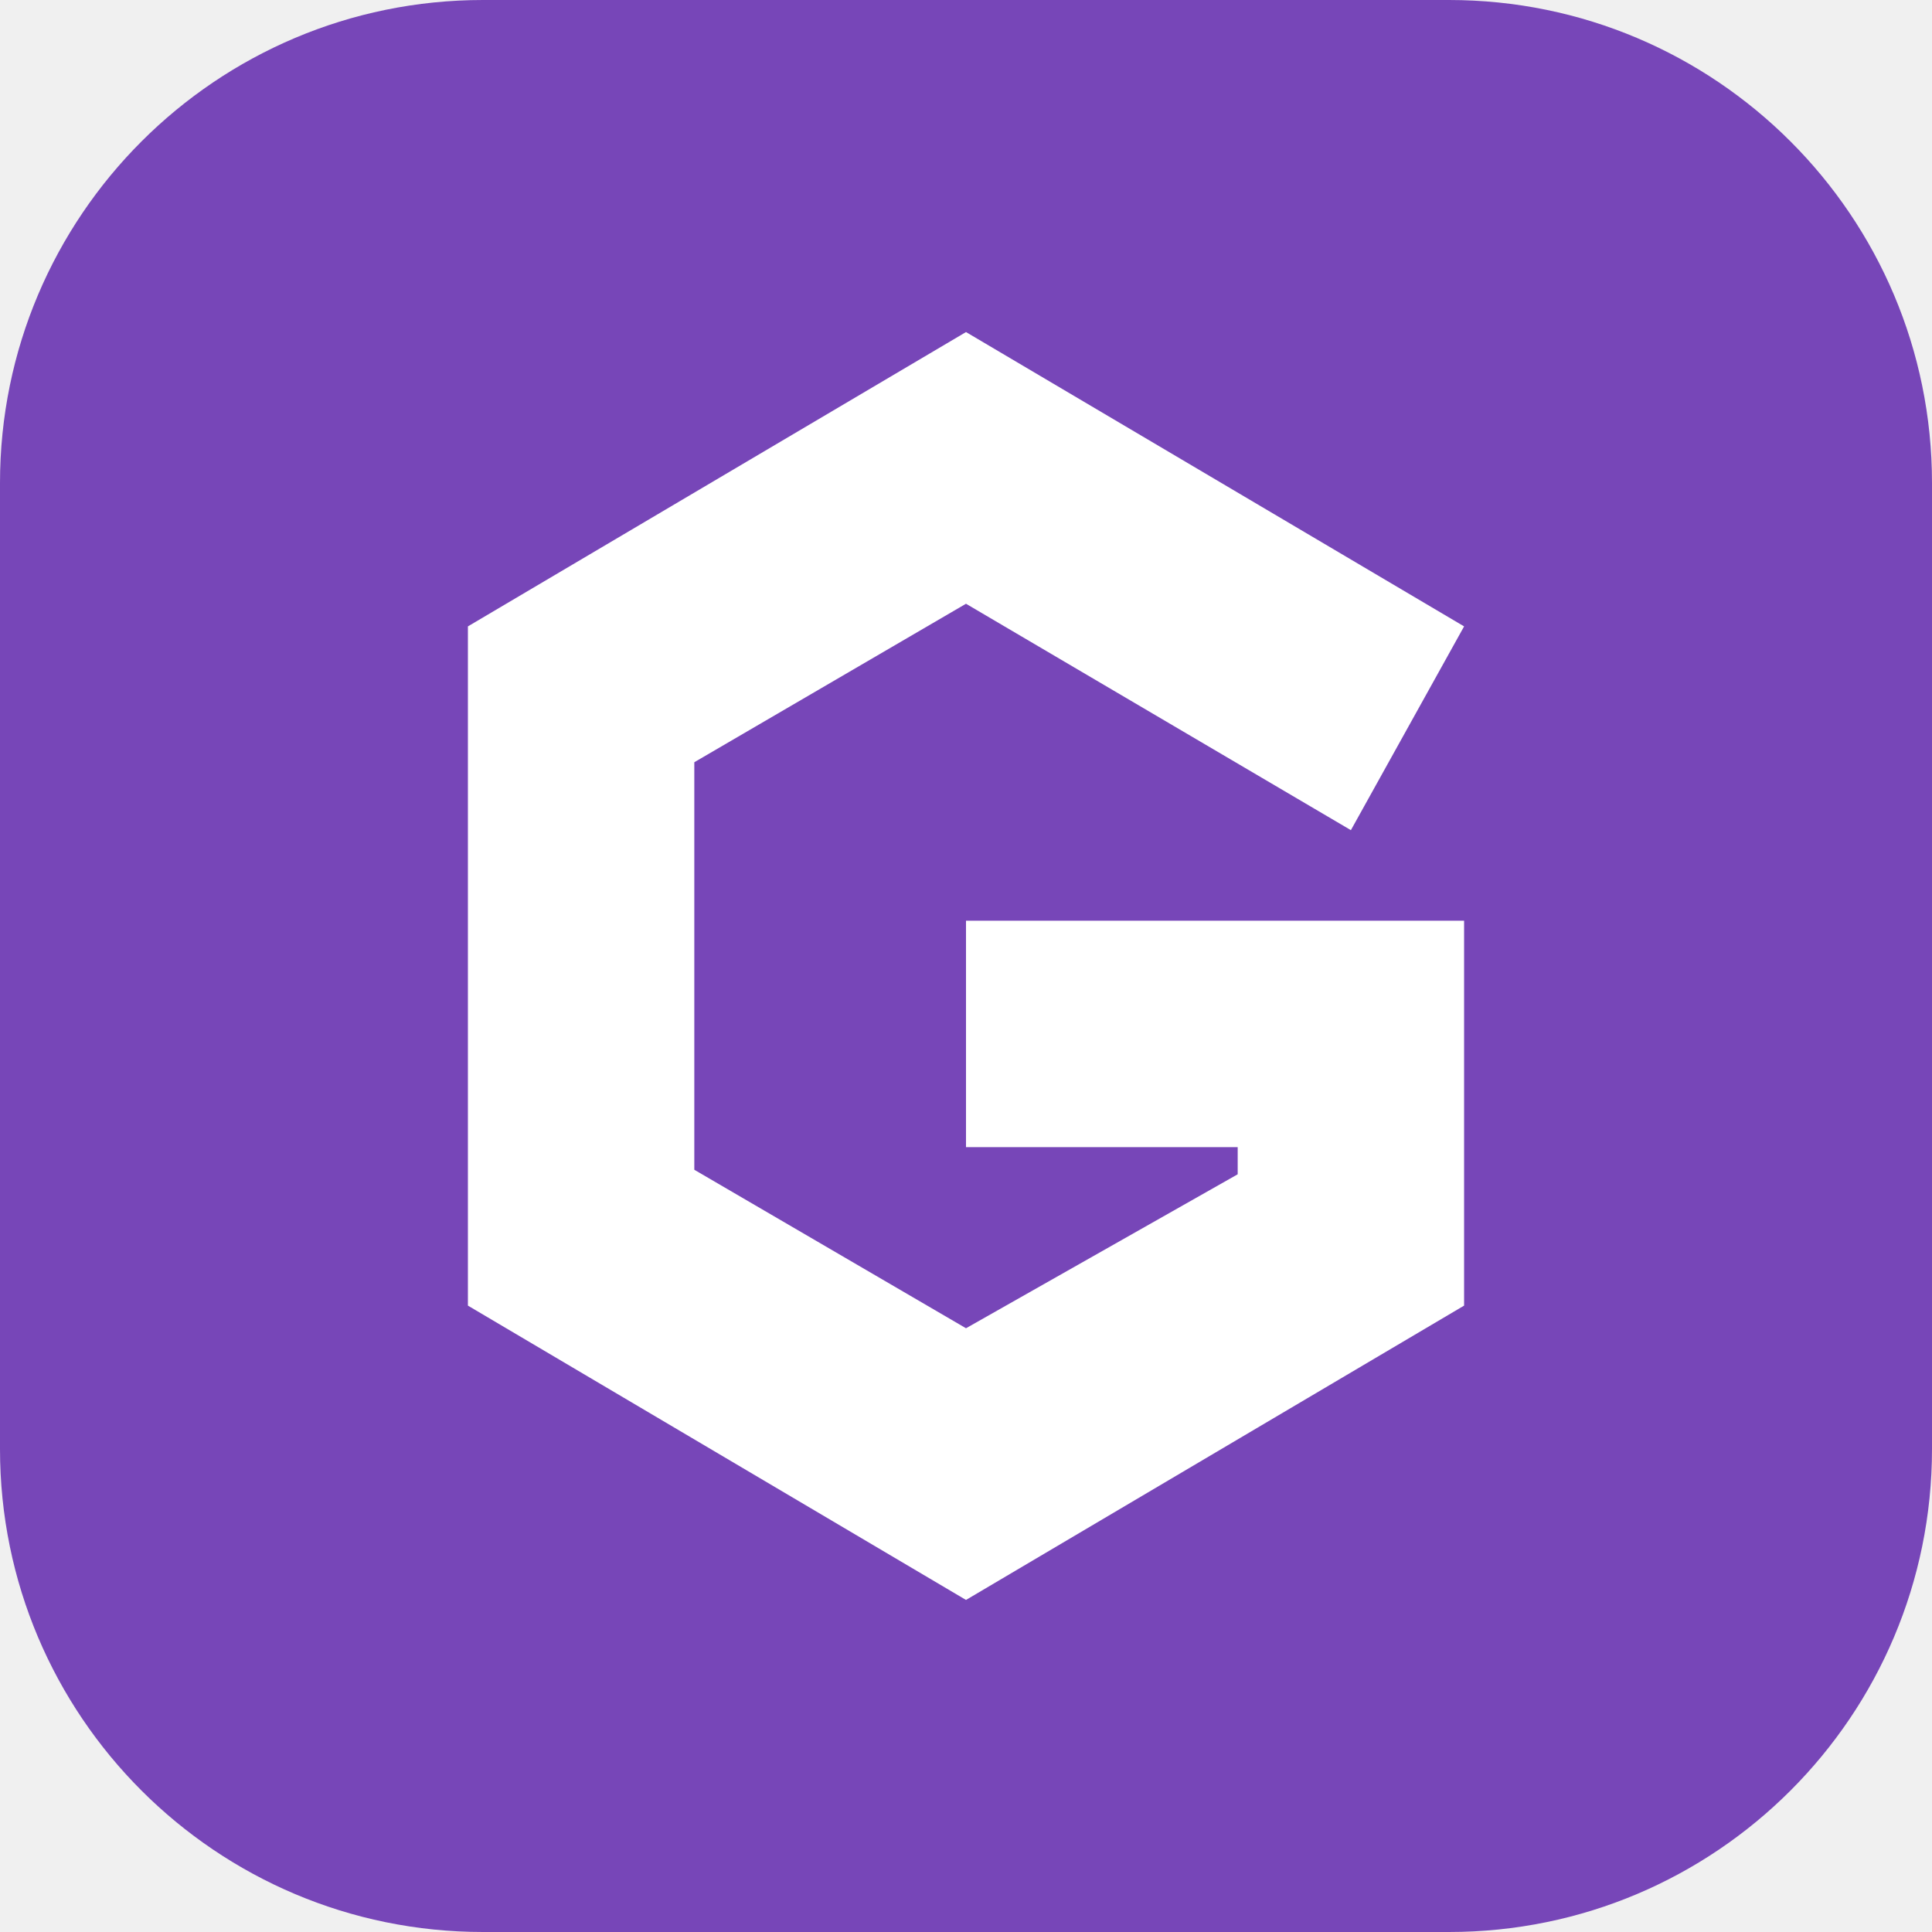
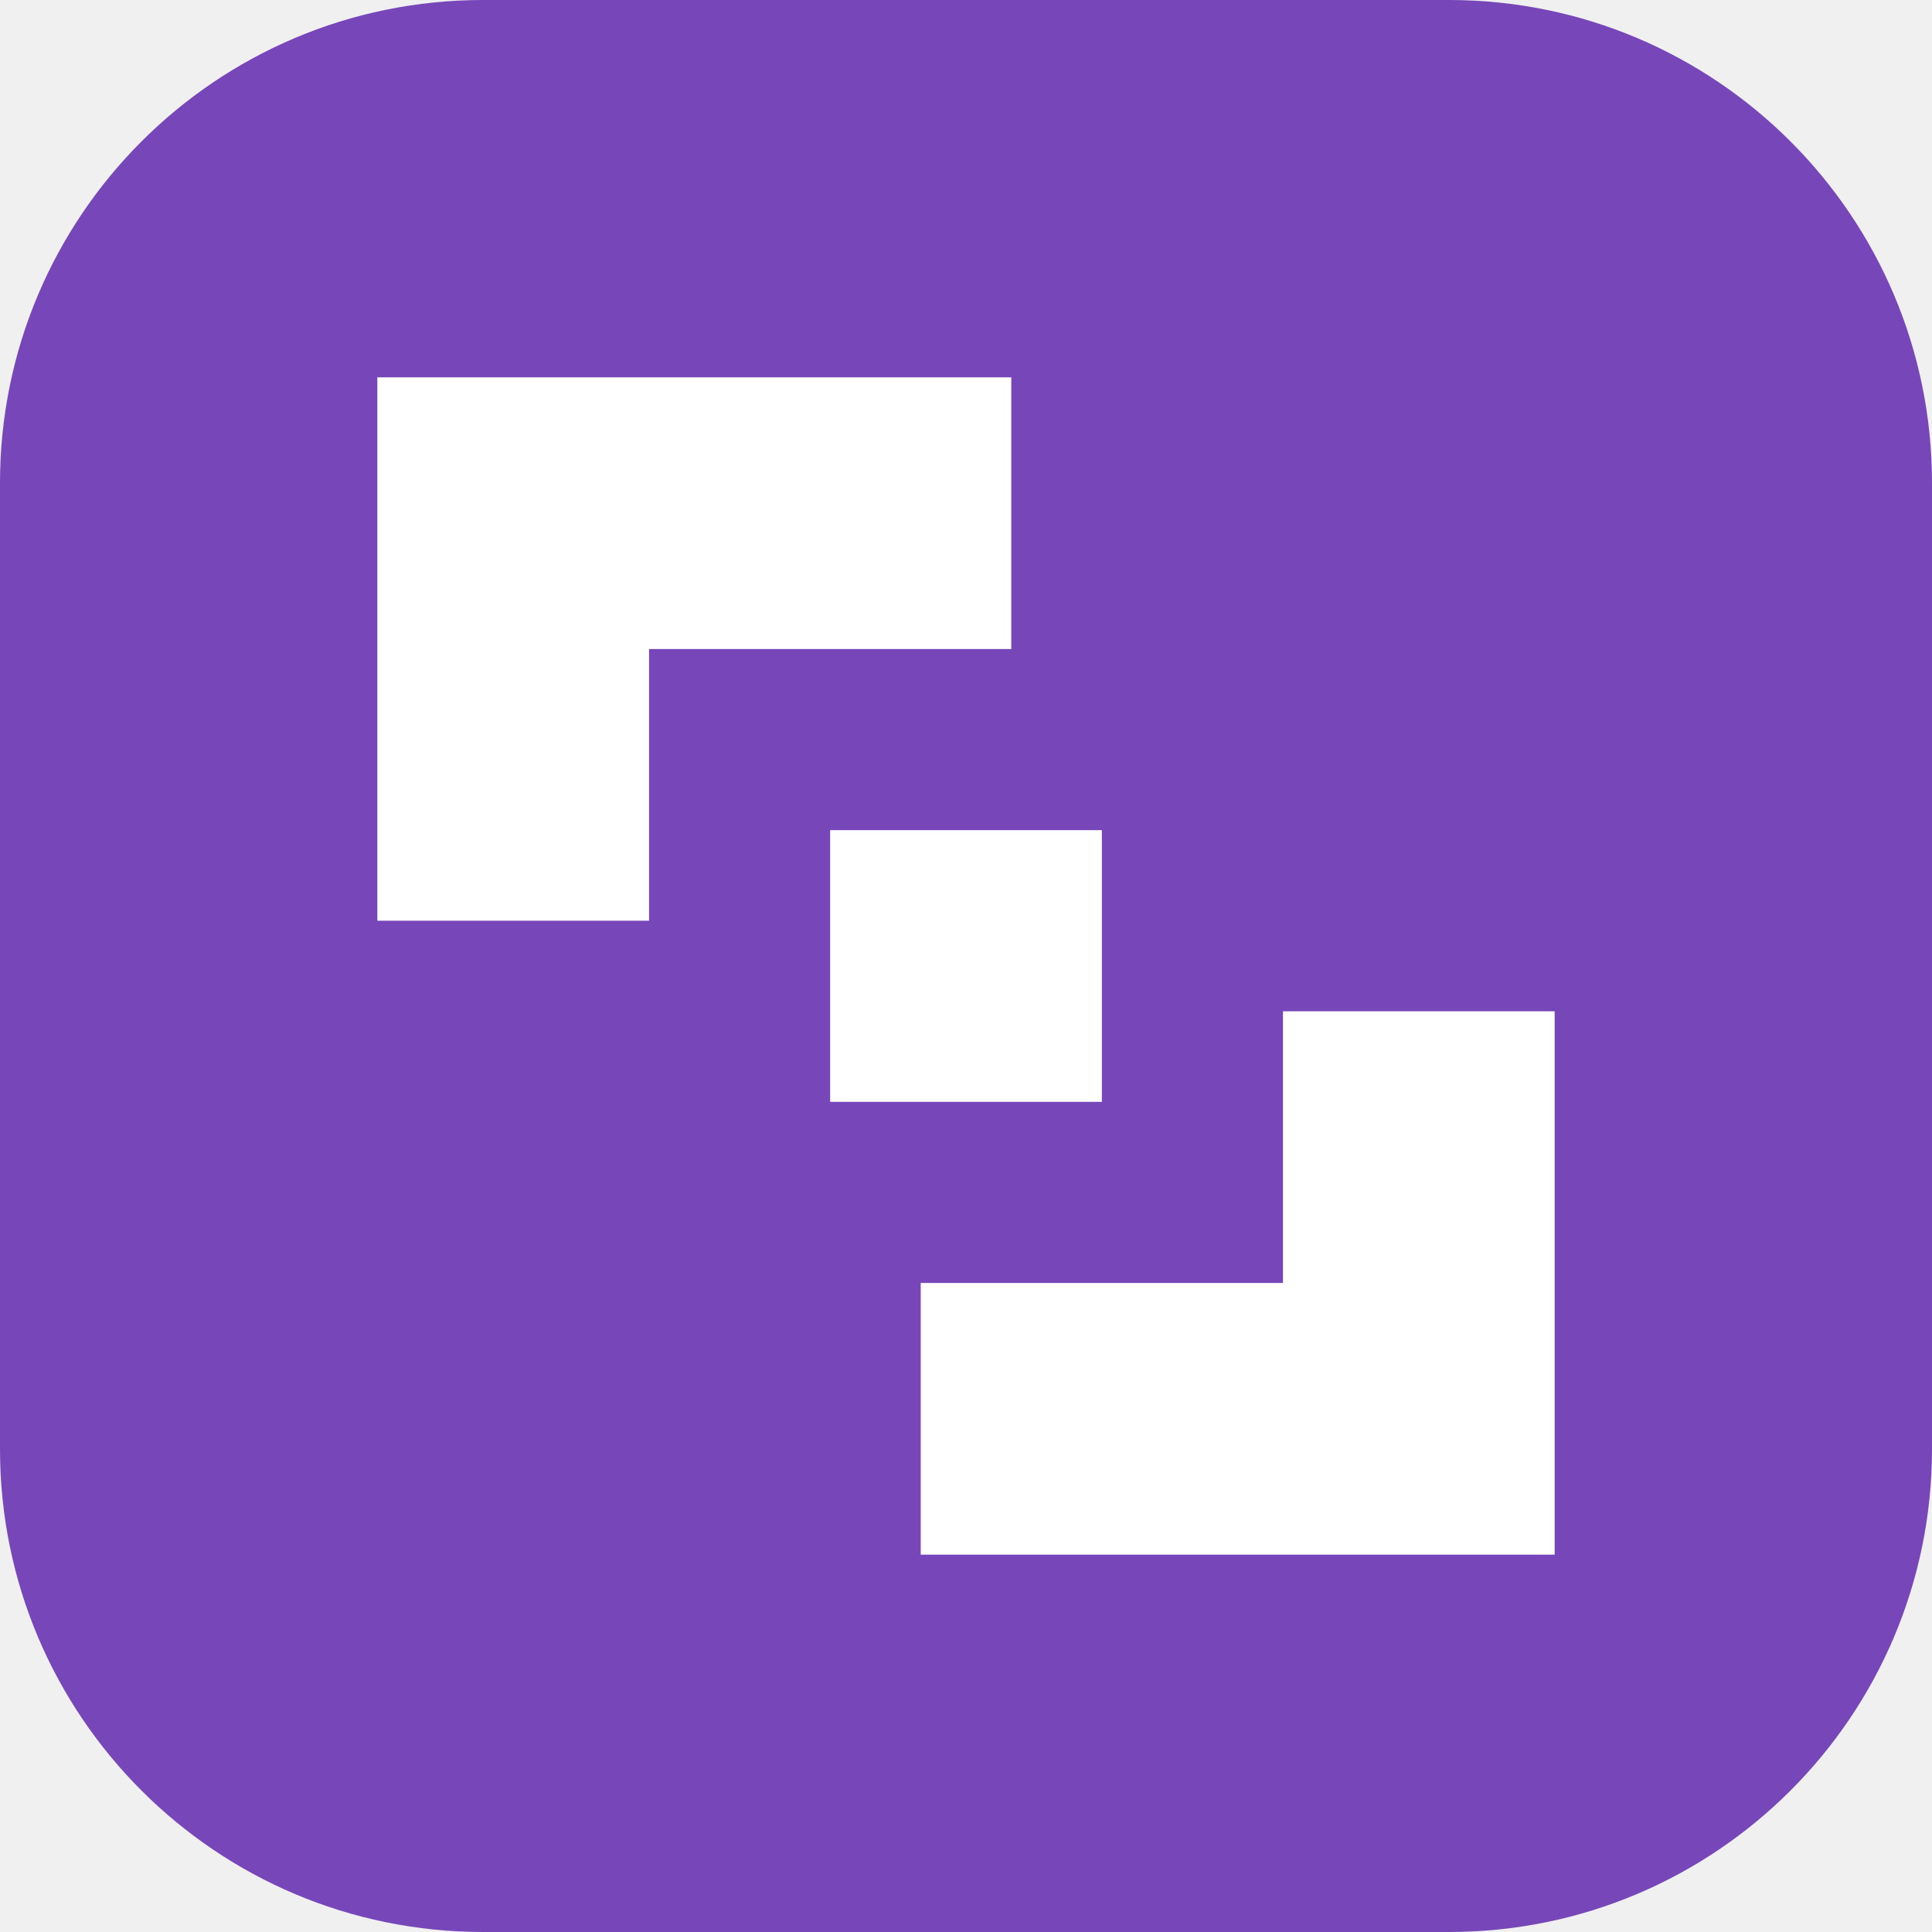
<svg xmlns="http://www.w3.org/2000/svg" viewBox="0 0 32 32">
  <rect width="32" height="32" rx="8" fill="#7746b8" />
-   <path fill="white" transform="translate(4 4) scale(.75)" d="M27 8.5 16 2 5 8.5v15L16 30l11-6.5V15H16v5h6v.6L16 24l-6-3.5v-9L16 8l8.5 5Z" />
+   <path fill="white" transform="translate(4 4) scale(.75)" d="M3 15V3h14v6H9v6ZM29 17v12H15v-6h8v-6ZM13 13h6v6h-6z" />
</svg>
